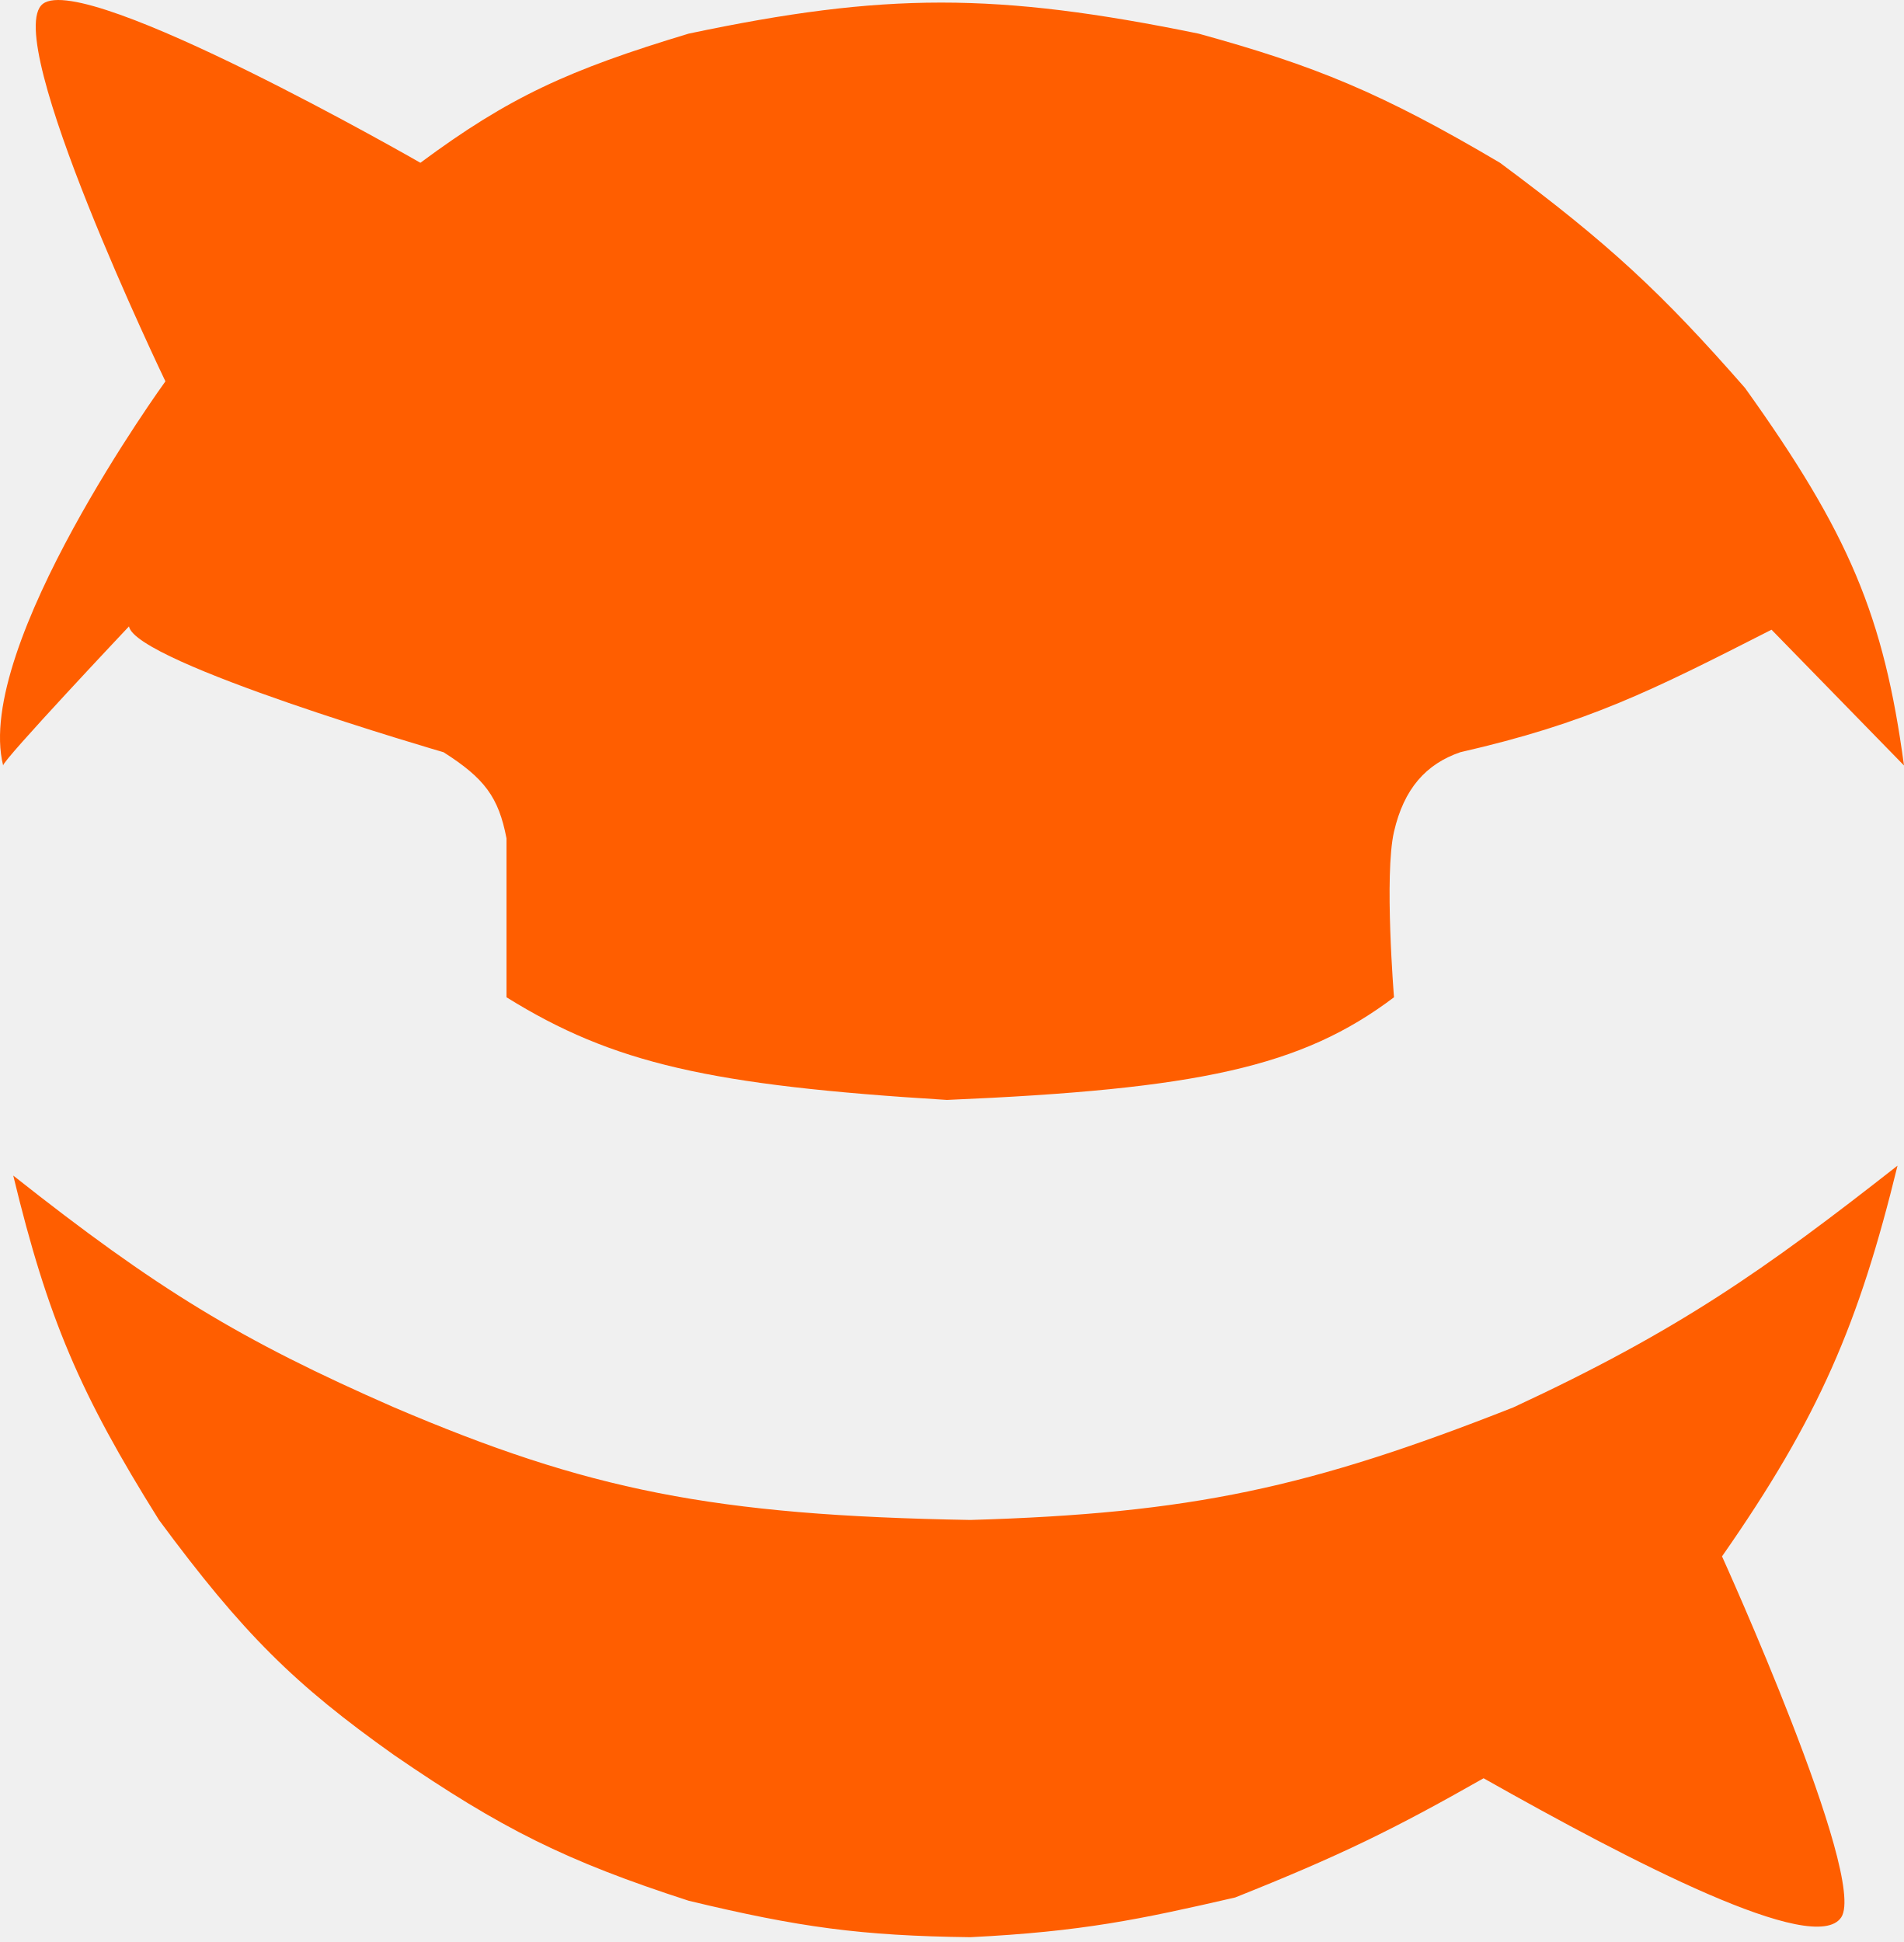
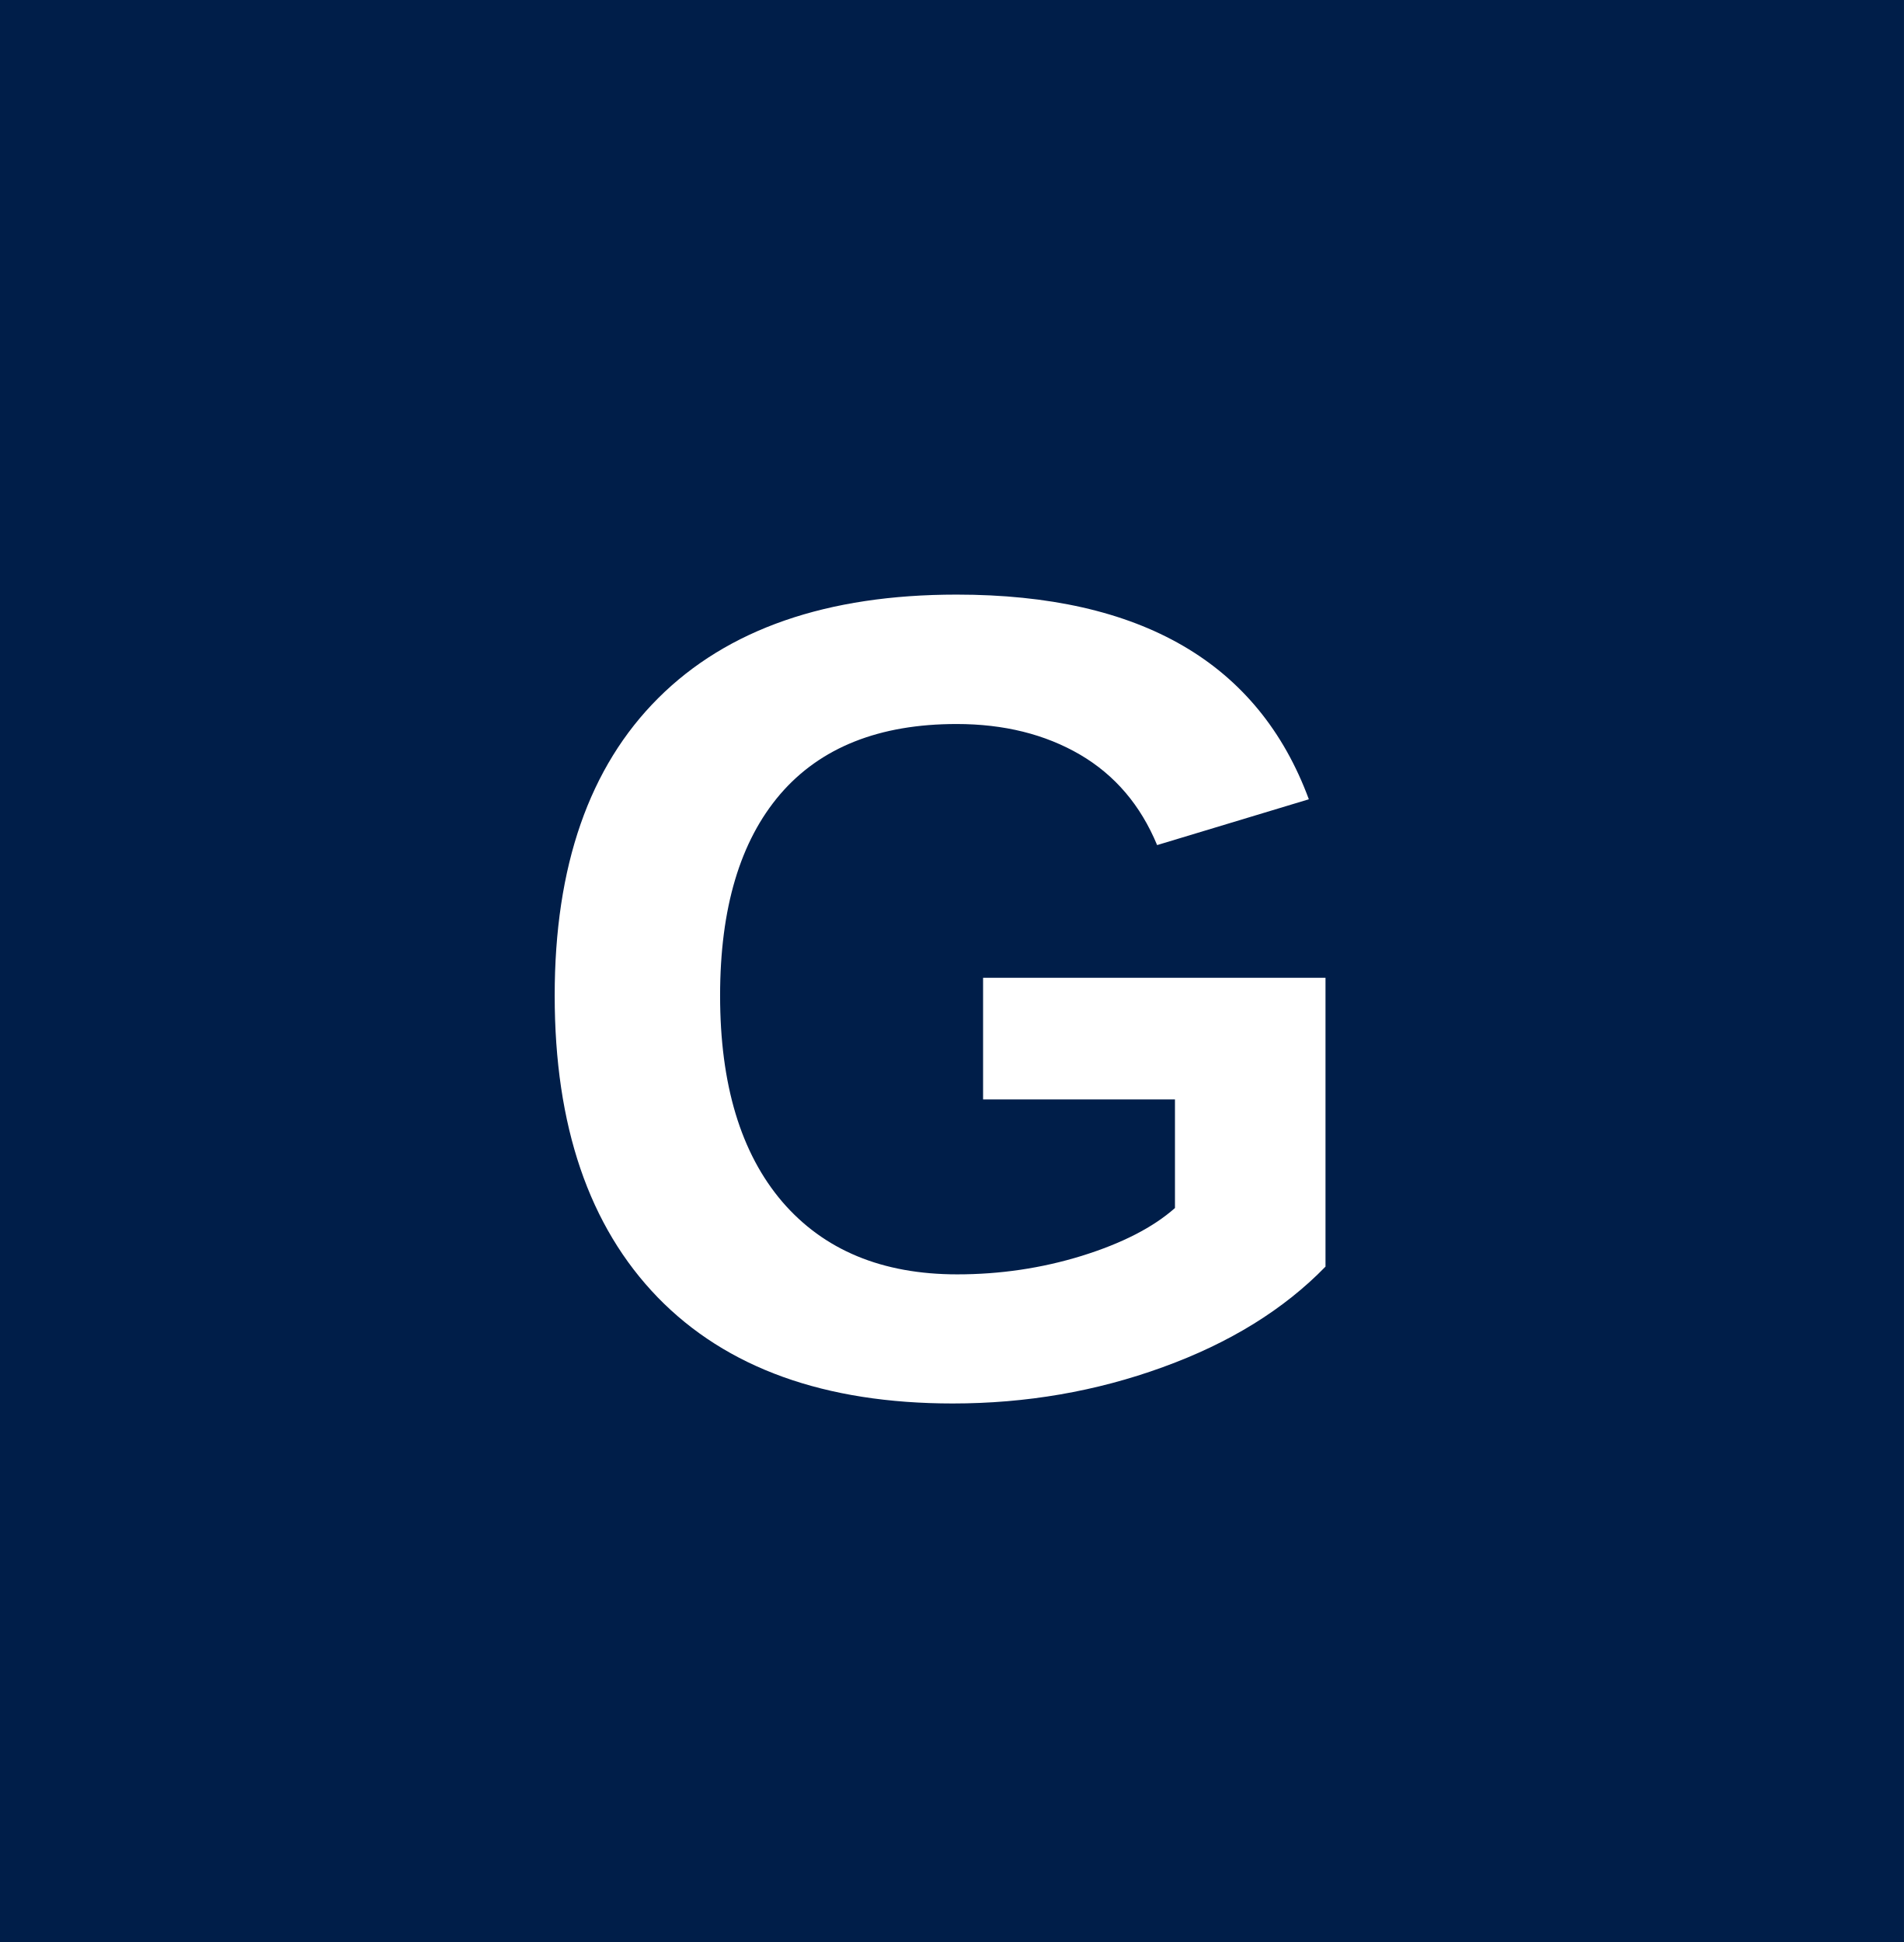
- <svg xmlns="http://www.w3.org/2000/svg" width="100" height="102" viewBox="0 0 100 102" fill="none">
-   <g id="Group 2247">
-     <path id="Vector 3" d="M8.688 20.029C8.688 20.029 -1.4 33.944 0.165 40.205C0.111 39.963 6.774 32.9 6.774 32.9C7.122 34.813 23.297 39.51 23.297 39.51C25.445 40.879 26.185 41.861 26.602 44.032V52.38C32.19 55.857 37.322 57.01 49.735 57.772C62.923 57.21 68.37 56.042 73.215 52.38C73.215 52.38 72.693 45.945 73.215 43.684C73.737 41.423 74.895 40.129 76.694 39.51C83.405 37.974 86.717 36.294 93.043 33.074L100 40.205C98.943 32.365 97.126 28.025 91.651 20.377C87.305 15.411 84.518 12.806 78.781 8.55C72.543 4.865 69.082 3.457 62.953 1.767C52.316 -0.411 46.452 -0.405 36.168 1.767C29.867 3.667 26.727 5.1 22.08 8.55C22.08 8.55 4.513 -1.538 2.252 0.202C-0.009 1.941 8.688 20.029 8.688 20.029Z" fill="#FF5E00" />
-     <path id="Vector 4" d="M20.698 73.92C12.617 70.383 8.24 67.711 0.696 61.745C2.51 69.254 4.201 73.208 8.349 79.833C12.768 85.815 15.484 88.484 20.698 92.182C26.335 96.052 29.717 97.743 36.177 99.835C41.981 101.23 45.217 101.674 50.961 101.748C56.818 101.455 59.857 100.817 64.875 99.661C70.41 97.455 73.23 96.065 77.92 93.4C85.696 97.79 95.313 102.792 96.704 100.705C98.096 98.618 90.443 81.746 90.443 81.746C95.547 74.436 97.635 69.513 99.661 61.223C92.674 66.704 88.135 69.902 79.485 73.92C68.786 78.14 62.554 79.495 50.961 79.833C37.455 79.598 30.864 78.261 20.698 73.92Z" fill="#FF5E00" />
-   </g>
+ <svg xmlns="http://www.w3.org/2000/svg" width="100" height="102" viewBox="0 0 100 102">
+   <rect width="100" height="102" fill="#001E49" />
+   <text x="50" y="55%" font-family="Arial, sans-serif" font-size="60" font-weight="bold" fill="white" text-anchor="middle" dominant-baseline="middle">G</text>
</svg>
